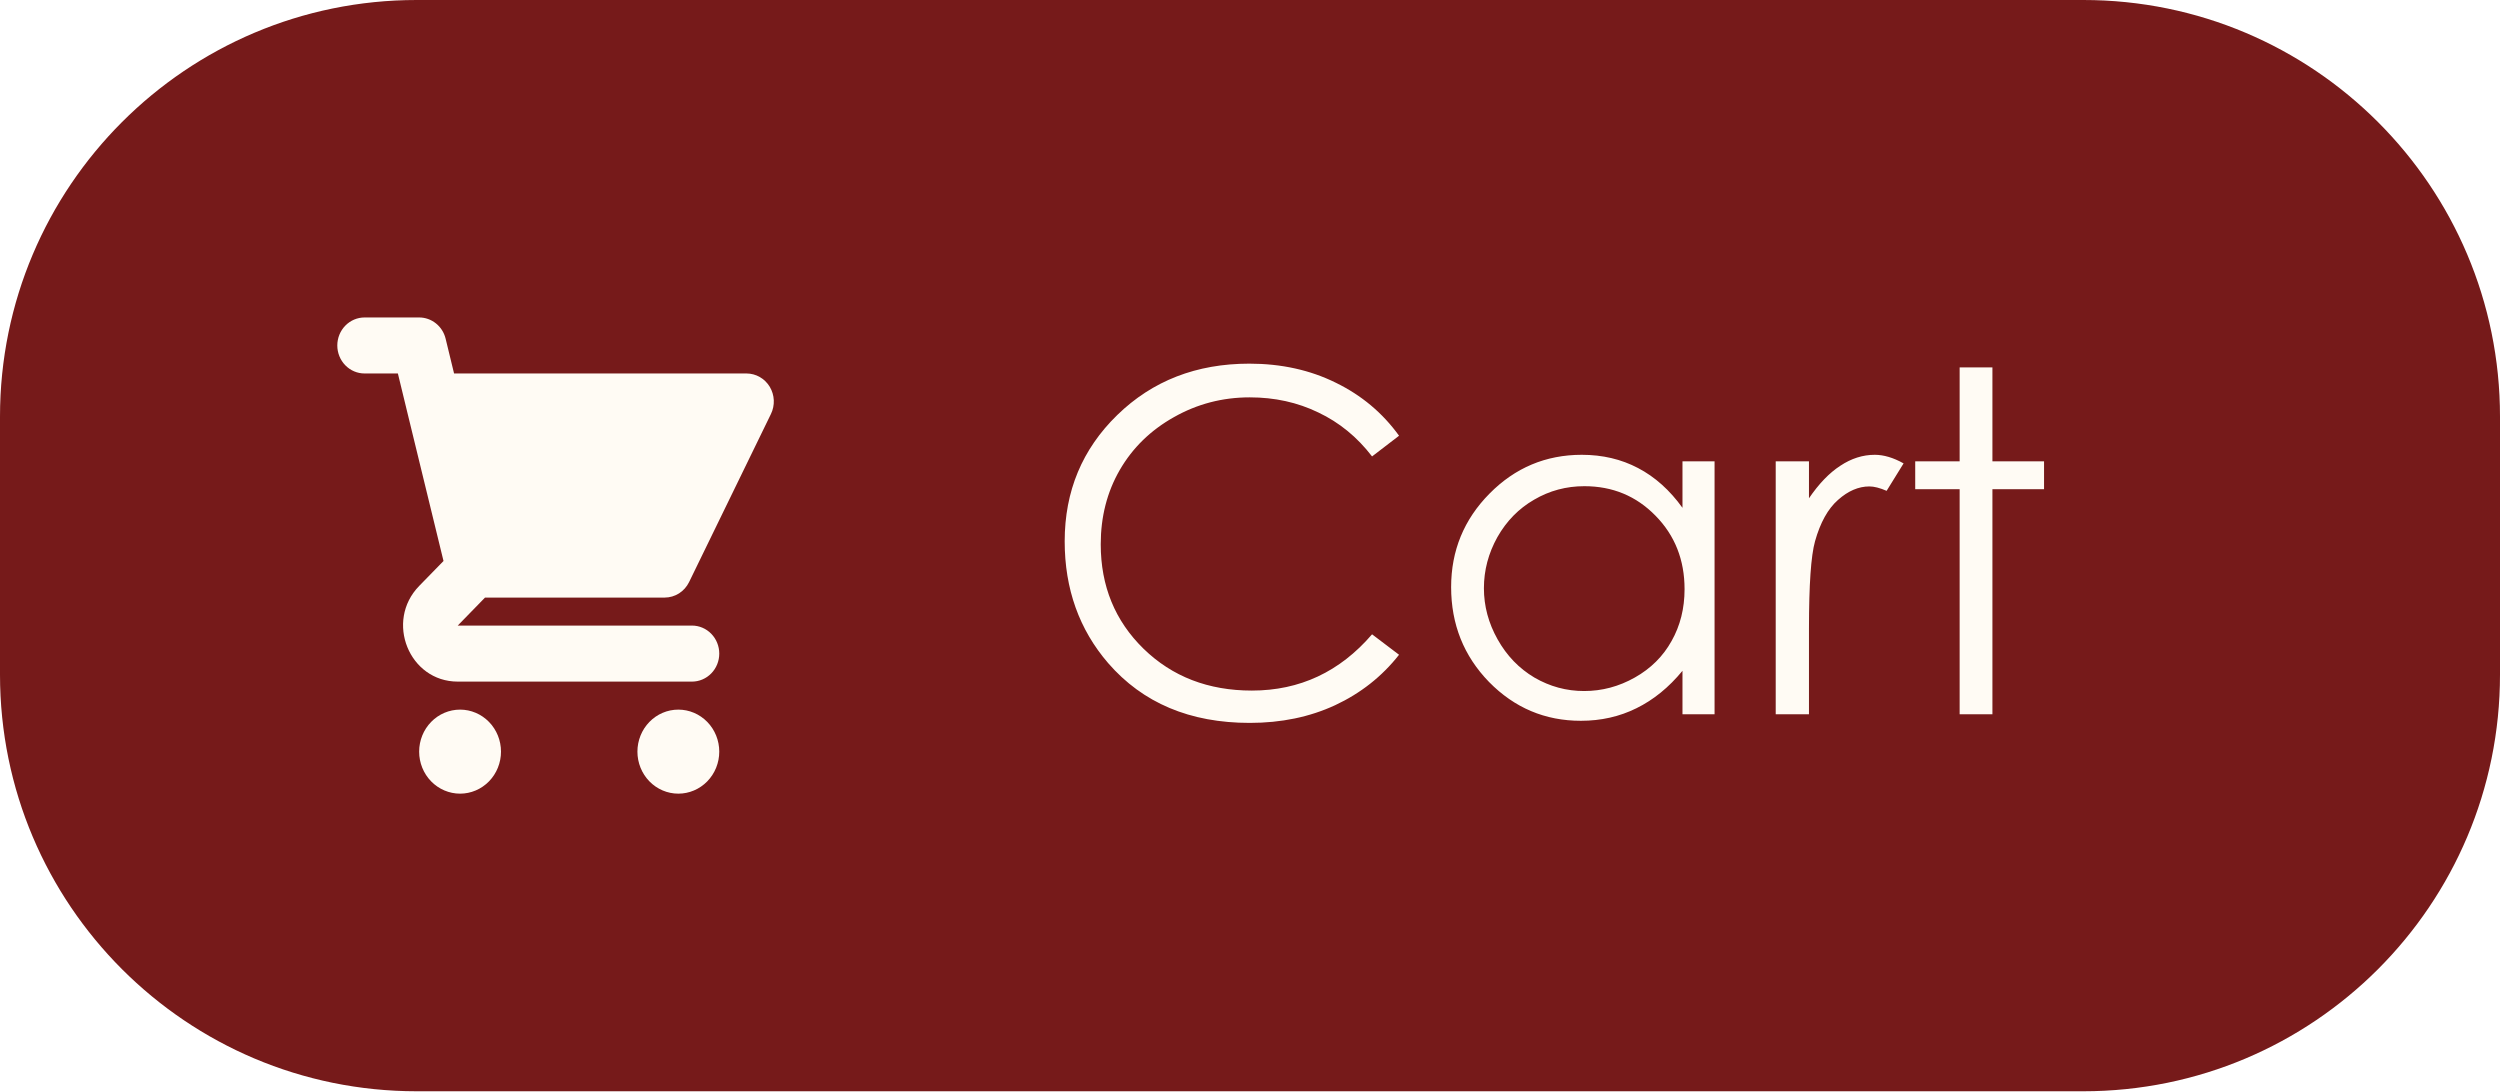
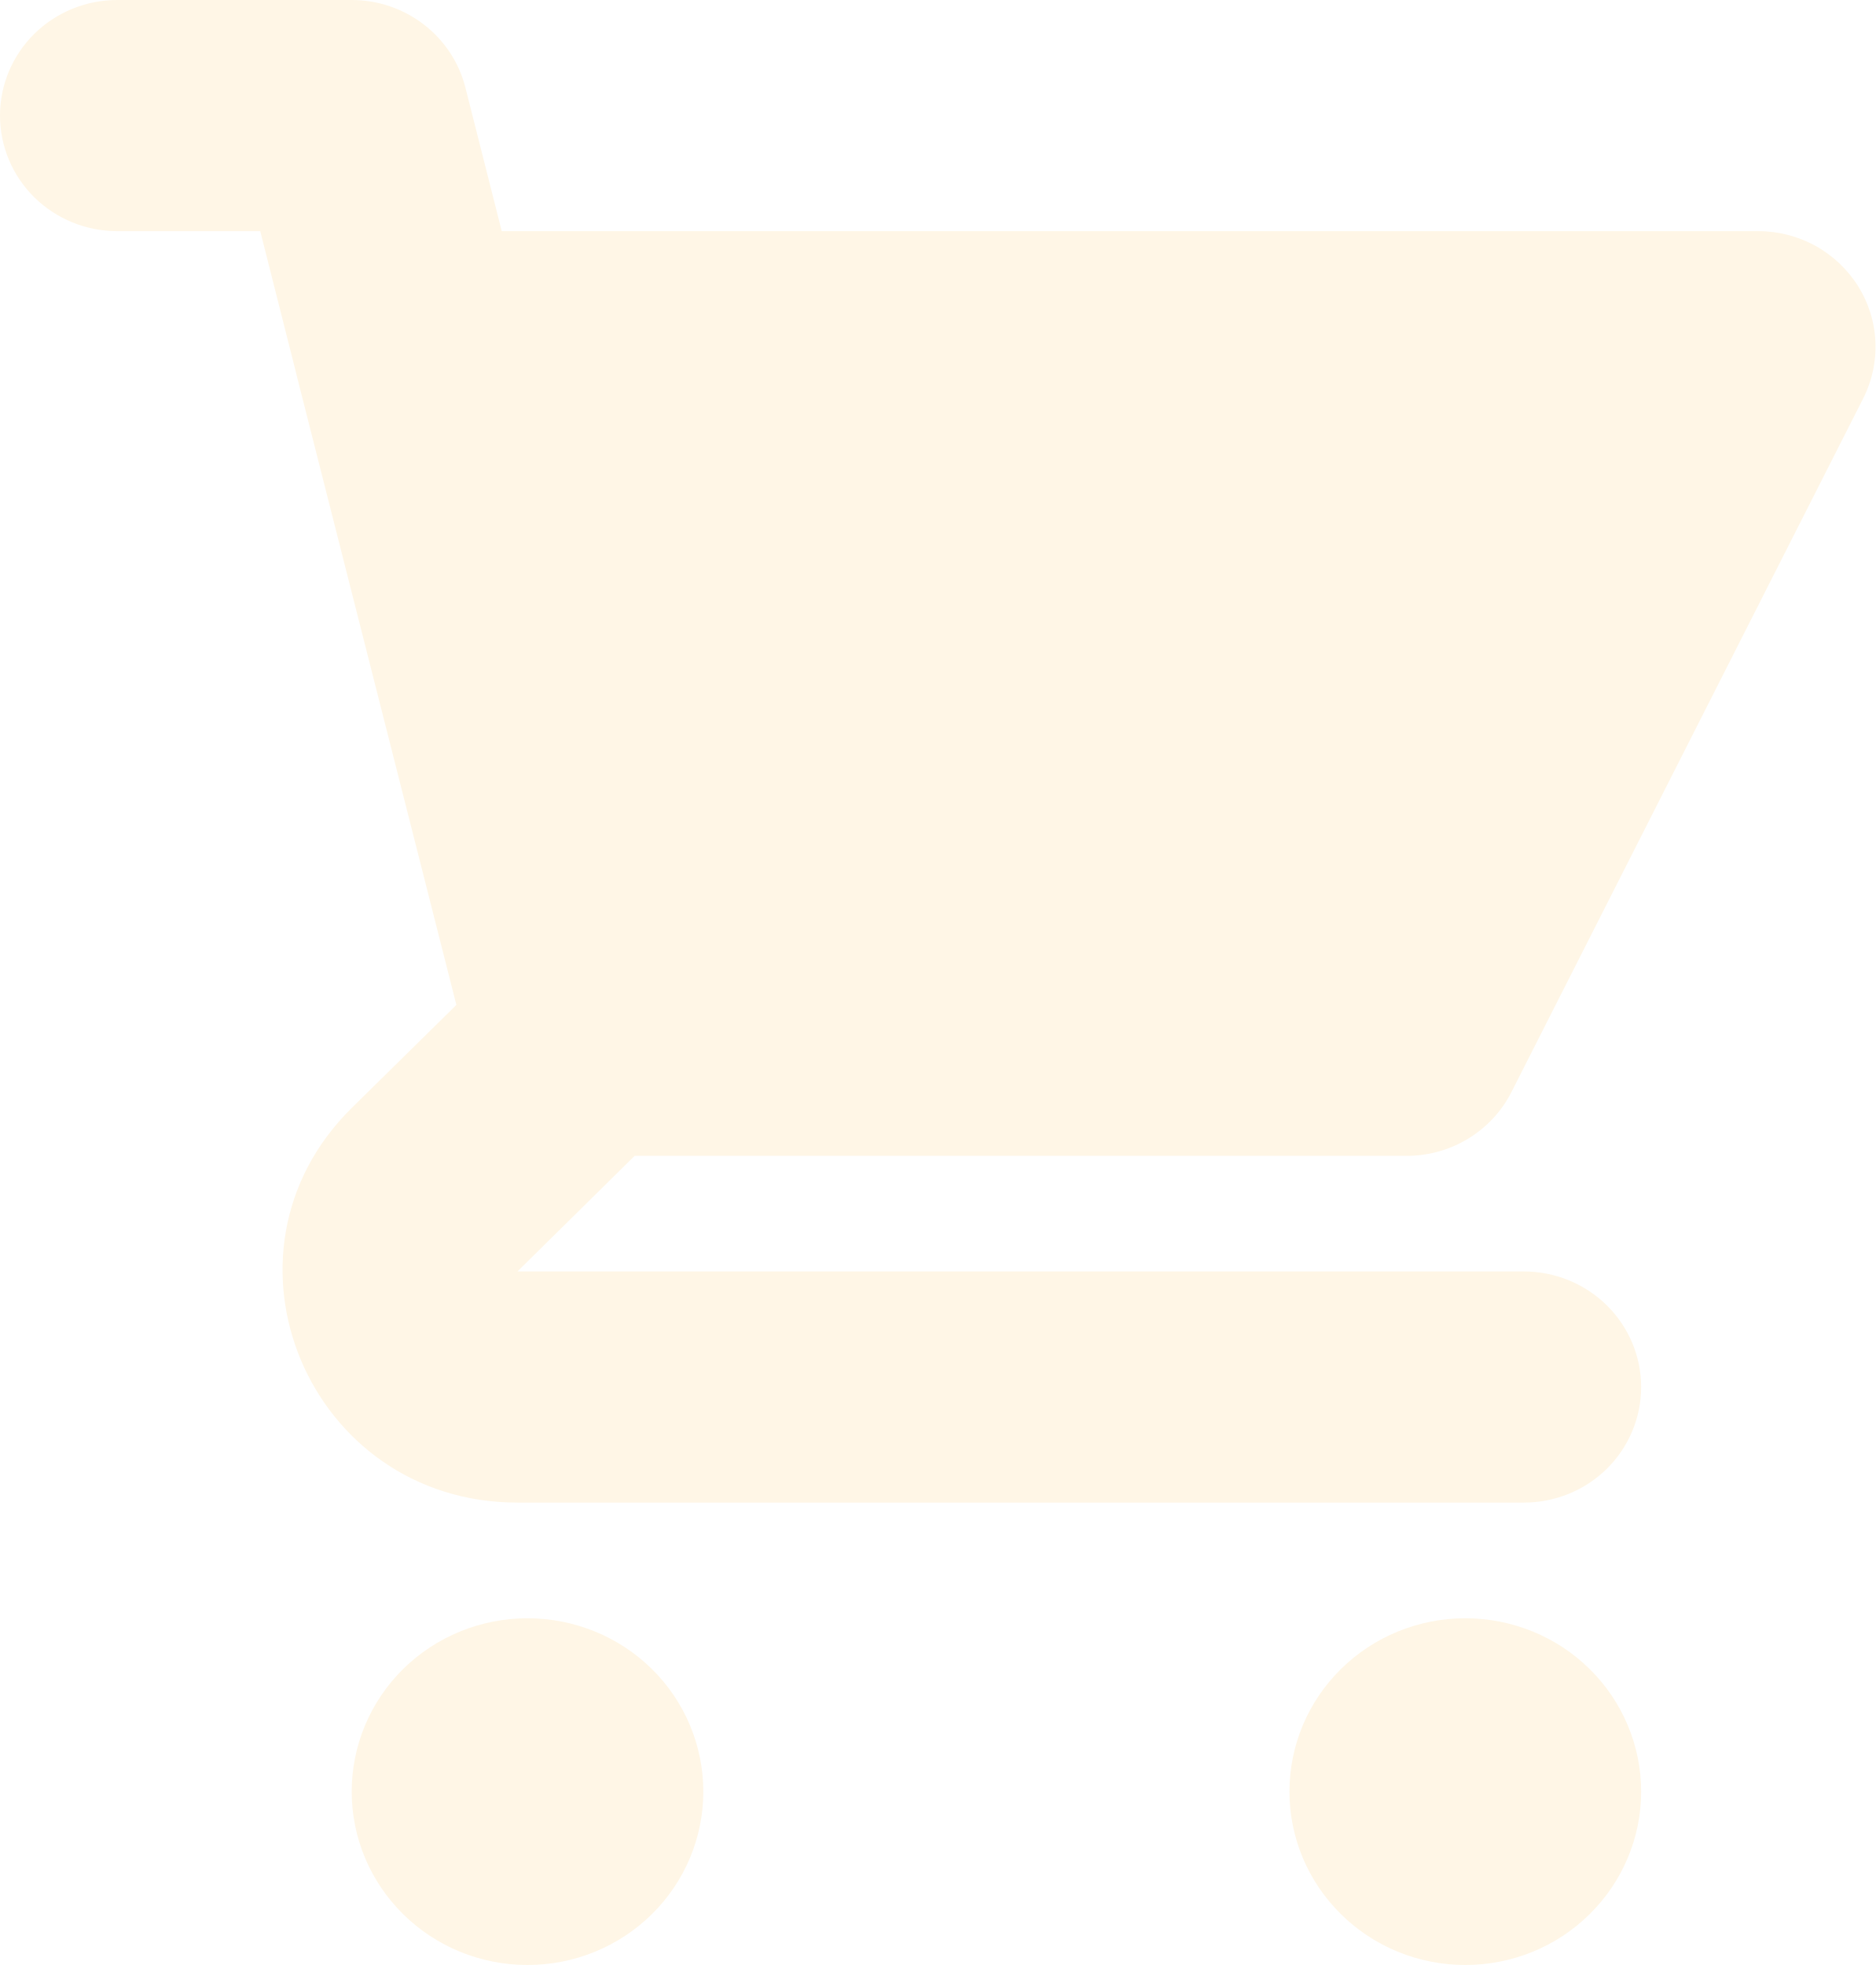
- <svg xmlns="http://www.w3.org/2000/svg" width="126" height="55" viewBox="0 0 126 55" fill="none">
-   <rect width="126" height="55" rx="21" fill="#761A1A" />
-   <path d="M70.512 21.961L69.152 23.004C68.402 22.027 67.5 21.289 66.445 20.789C65.398 20.281 64.246 20.027 62.988 20.027C61.613 20.027 60.34 20.359 59.168 21.023C57.996 21.68 57.086 22.566 56.438 23.684C55.797 24.793 55.477 26.043 55.477 27.434C55.477 29.535 56.195 31.289 57.633 32.695C59.078 34.102 60.898 34.805 63.094 34.805C65.508 34.805 67.527 33.859 69.152 31.969L70.512 33C69.652 34.094 68.578 34.941 67.289 35.543C66.008 36.137 64.574 36.434 62.988 36.434C59.973 36.434 57.594 35.43 55.852 33.422C54.391 31.727 53.66 29.68 53.66 27.281C53.66 24.758 54.543 22.637 56.309 20.918C58.082 19.191 60.301 18.328 62.965 18.328C64.574 18.328 66.027 18.648 67.324 19.289C68.621 19.922 69.684 20.812 70.512 21.961ZM86.414 23.25V36H84.797V33.809C84.109 34.645 83.336 35.273 82.477 35.695C81.625 36.117 80.691 36.328 79.676 36.328C77.871 36.328 76.328 35.676 75.047 34.371C73.773 33.059 73.137 31.465 73.137 29.59C73.137 27.754 73.781 26.184 75.07 24.879C76.359 23.574 77.91 22.922 79.723 22.922C80.769 22.922 81.715 23.145 82.559 23.59C83.41 24.035 84.156 24.703 84.797 25.594V23.25H86.414ZM79.852 24.504C78.938 24.504 78.094 24.73 77.32 25.184C76.547 25.629 75.93 26.258 75.469 27.07C75.016 27.883 74.789 28.742 74.789 29.648C74.789 30.547 75.019 31.406 75.481 32.227C75.941 33.047 76.559 33.688 77.332 34.148C78.113 34.602 78.949 34.828 79.84 34.828C80.738 34.828 81.59 34.602 82.394 34.148C83.199 33.695 83.816 33.082 84.246 32.309C84.684 31.535 84.902 30.664 84.902 29.695C84.902 28.219 84.414 26.984 83.438 25.992C82.469 25 81.273 24.504 79.852 24.504ZM89.496 23.25H91.172V25.113C91.672 24.379 92.199 23.832 92.754 23.473C93.309 23.105 93.887 22.922 94.488 22.922C94.941 22.922 95.426 23.066 95.941 23.355L95.086 24.738C94.742 24.59 94.453 24.516 94.219 24.516C93.672 24.516 93.144 24.742 92.637 25.195C92.129 25.641 91.742 26.336 91.477 27.281C91.273 28.008 91.172 29.477 91.172 31.688V36H89.496V23.25ZM98.766 18.516H100.418V23.25H103.02V24.656H100.418V36H98.766V24.656H96.527V23.25H98.766V18.516Z" fill="#FFFBF4" />
-   <path d="M18.375 16C18.01 16 17.661 16.149 17.403 16.413C17.145 16.678 17 17.037 17 17.412C17 17.786 17.145 18.145 17.403 18.41C17.661 18.675 18.01 18.823 18.375 18.823H20.053L20.472 20.549C20.476 20.569 20.481 20.588 20.486 20.608L22.353 28.274L21.125 29.533C19.393 31.312 20.619 34.353 23.07 34.353H34.876C35.24 34.353 35.59 34.204 35.848 33.939C36.106 33.675 36.251 33.316 36.251 32.941C36.251 32.567 36.106 32.208 35.848 31.943C35.59 31.678 35.24 31.529 34.876 31.529H23.07L24.445 30.118H33.501C33.756 30.117 34.006 30.044 34.223 29.907C34.44 29.769 34.616 29.571 34.73 29.337L38.855 20.866C38.96 20.651 39.009 20.412 38.999 20.172C38.988 19.931 38.918 19.698 38.795 19.493C38.672 19.289 38.5 19.12 38.295 19.003C38.09 18.885 37.86 18.824 37.626 18.823H22.885L22.459 17.069C22.384 16.763 22.213 16.492 21.971 16.299C21.729 16.105 21.432 16 21.125 16H18.375ZM36.251 37.882C36.251 38.444 36.033 38.983 35.647 39.38C35.26 39.777 34.735 40 34.188 40C33.641 40 33.116 39.777 32.73 39.38C32.343 38.983 32.126 38.444 32.126 37.882C32.126 37.321 32.343 36.782 32.73 36.385C33.116 35.988 33.641 35.765 34.188 35.765C34.735 35.765 35.26 35.988 35.647 36.385C36.033 36.782 36.251 37.321 36.251 37.882ZM23.188 40C23.735 40 24.259 39.777 24.646 39.38C25.033 38.983 25.25 38.444 25.25 37.882C25.25 37.321 25.033 36.782 24.646 36.385C24.259 35.988 23.735 35.765 23.188 35.765C22.641 35.765 22.116 35.988 21.729 36.385C21.342 36.782 21.125 37.321 21.125 37.882C21.125 38.444 21.342 38.983 21.729 39.38C22.116 39.777 22.641 40 23.188 40Z" fill="#FFFBF4" />
+ <svg xmlns="http://www.w3.org/2000/svg" width="21" height="22" viewBox="0 0 21 22" fill="none">
+   <path d="M1.313 0C0.964 0 0.631 0.136 0.384 0.379C0.138 0.622 0 0.951 0 1.294C0 1.637 0.138 1.966 0.384 2.209C0.631 2.452 0.964 2.588 1.313 2.588H2.914L3.314 4.17C3.318 4.188 3.323 4.206 3.327 4.224L5.11 11.251L3.938 12.405C2.284 14.036 3.455 16.823 5.794 16.823H17.063C17.411 16.823 17.745 16.687 17.991 16.445C18.237 16.202 18.376 15.873 18.376 15.529C18.376 15.186 18.237 14.857 17.991 14.614C17.745 14.372 17.411 14.235 17.063 14.235H5.794L7.106 12.941H15.751C15.994 12.941 16.233 12.874 16.44 12.748C16.648 12.621 16.815 12.441 16.924 12.226L20.862 4.461C20.962 4.264 21.009 4.044 20.999 3.824C20.989 3.604 20.922 3.39 20.804 3.202C20.686 3.015 20.522 2.86 20.327 2.752C20.132 2.645 19.912 2.588 19.688 2.588H5.618L5.211 0.98C5.14 0.7 4.976 0.451 4.745 0.274C4.514 0.096 4.23 7.58409e-06 3.938 0H1.313ZM18.376 20.059C18.376 20.574 18.168 21.067 17.799 21.431C17.43 21.796 16.929 22 16.407 22C15.885 22 15.384 21.796 15.015 21.431C14.645 21.067 14.438 20.574 14.438 20.059C14.438 19.544 14.645 19.05 15.015 18.686C15.384 18.322 15.885 18.118 16.407 18.118C16.929 18.118 17.43 18.322 17.799 18.686C18.168 19.05 18.376 19.544 18.376 20.059ZM5.906 22C6.429 22 6.929 21.796 7.299 21.431C7.668 21.067 7.875 20.574 7.875 20.059C7.875 19.544 7.668 19.05 7.299 18.686C6.929 18.322 6.429 18.118 5.906 18.118C5.384 18.118 4.884 18.322 4.514 18.686C4.145 19.05 3.938 19.544 3.938 20.059C3.938 20.574 4.145 21.067 4.514 21.431C4.884 21.796 5.384 22 5.906 22Z" fill="#FFF6E6" />
</svg>
